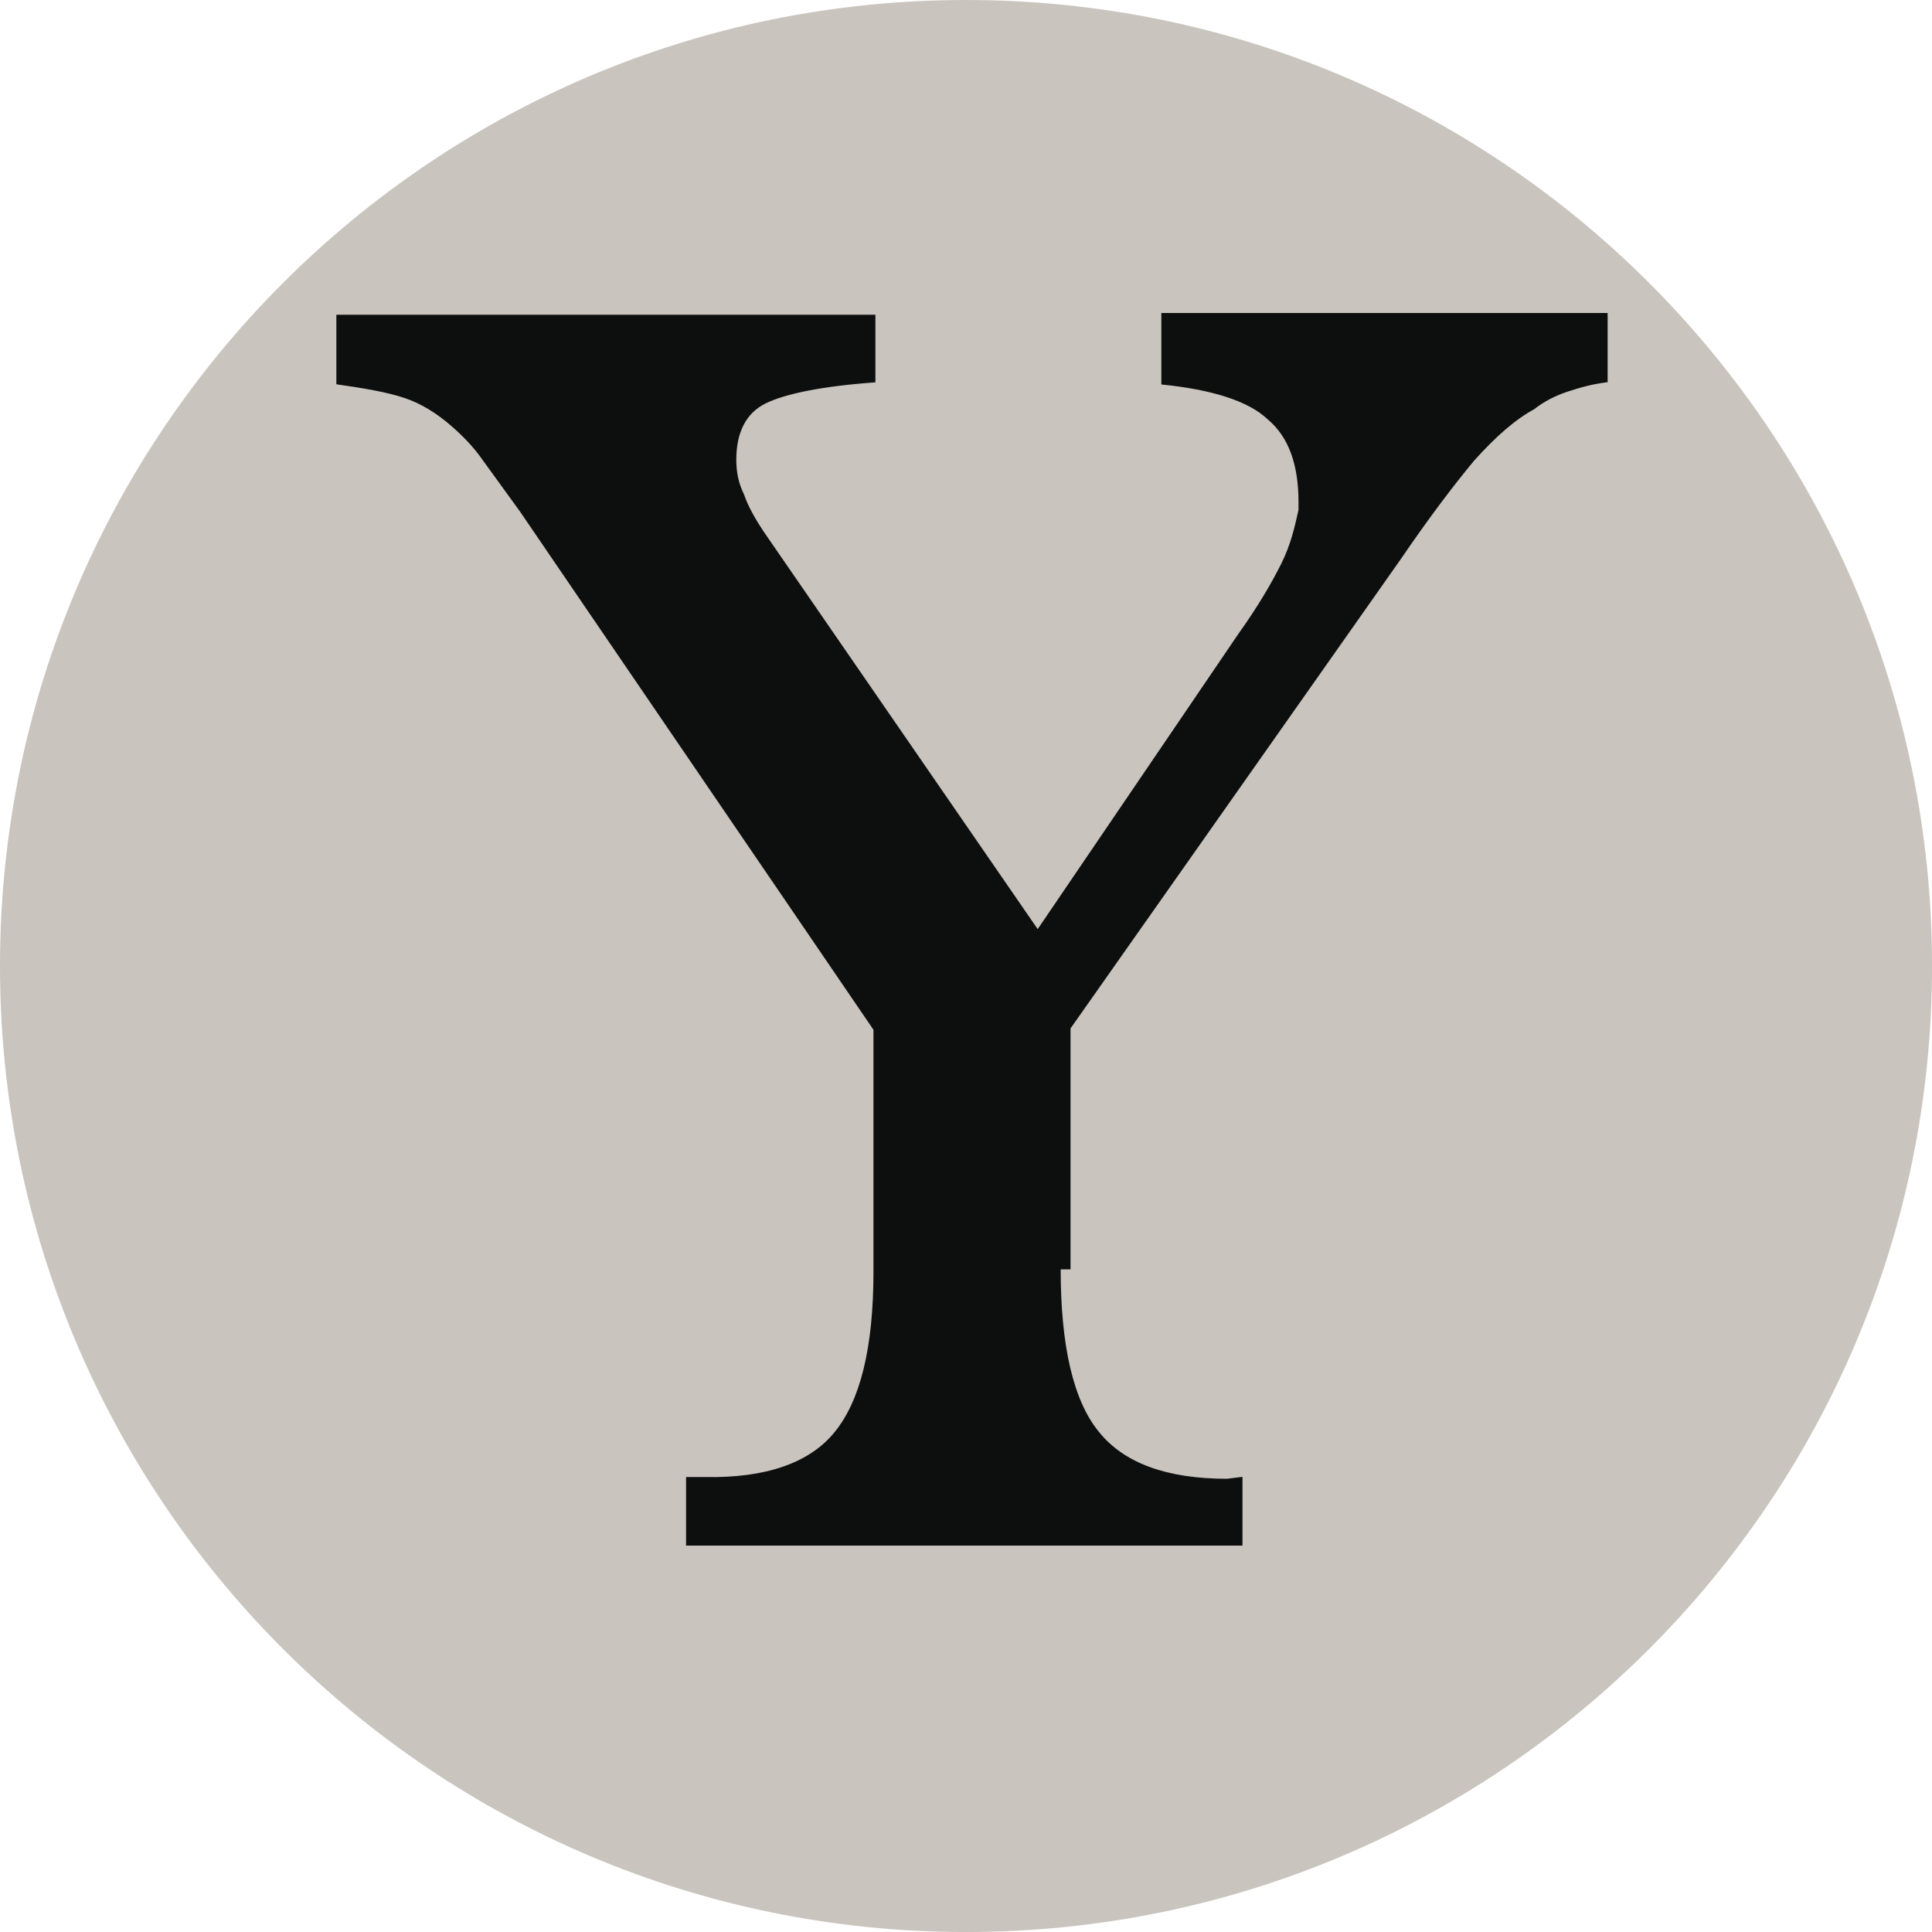
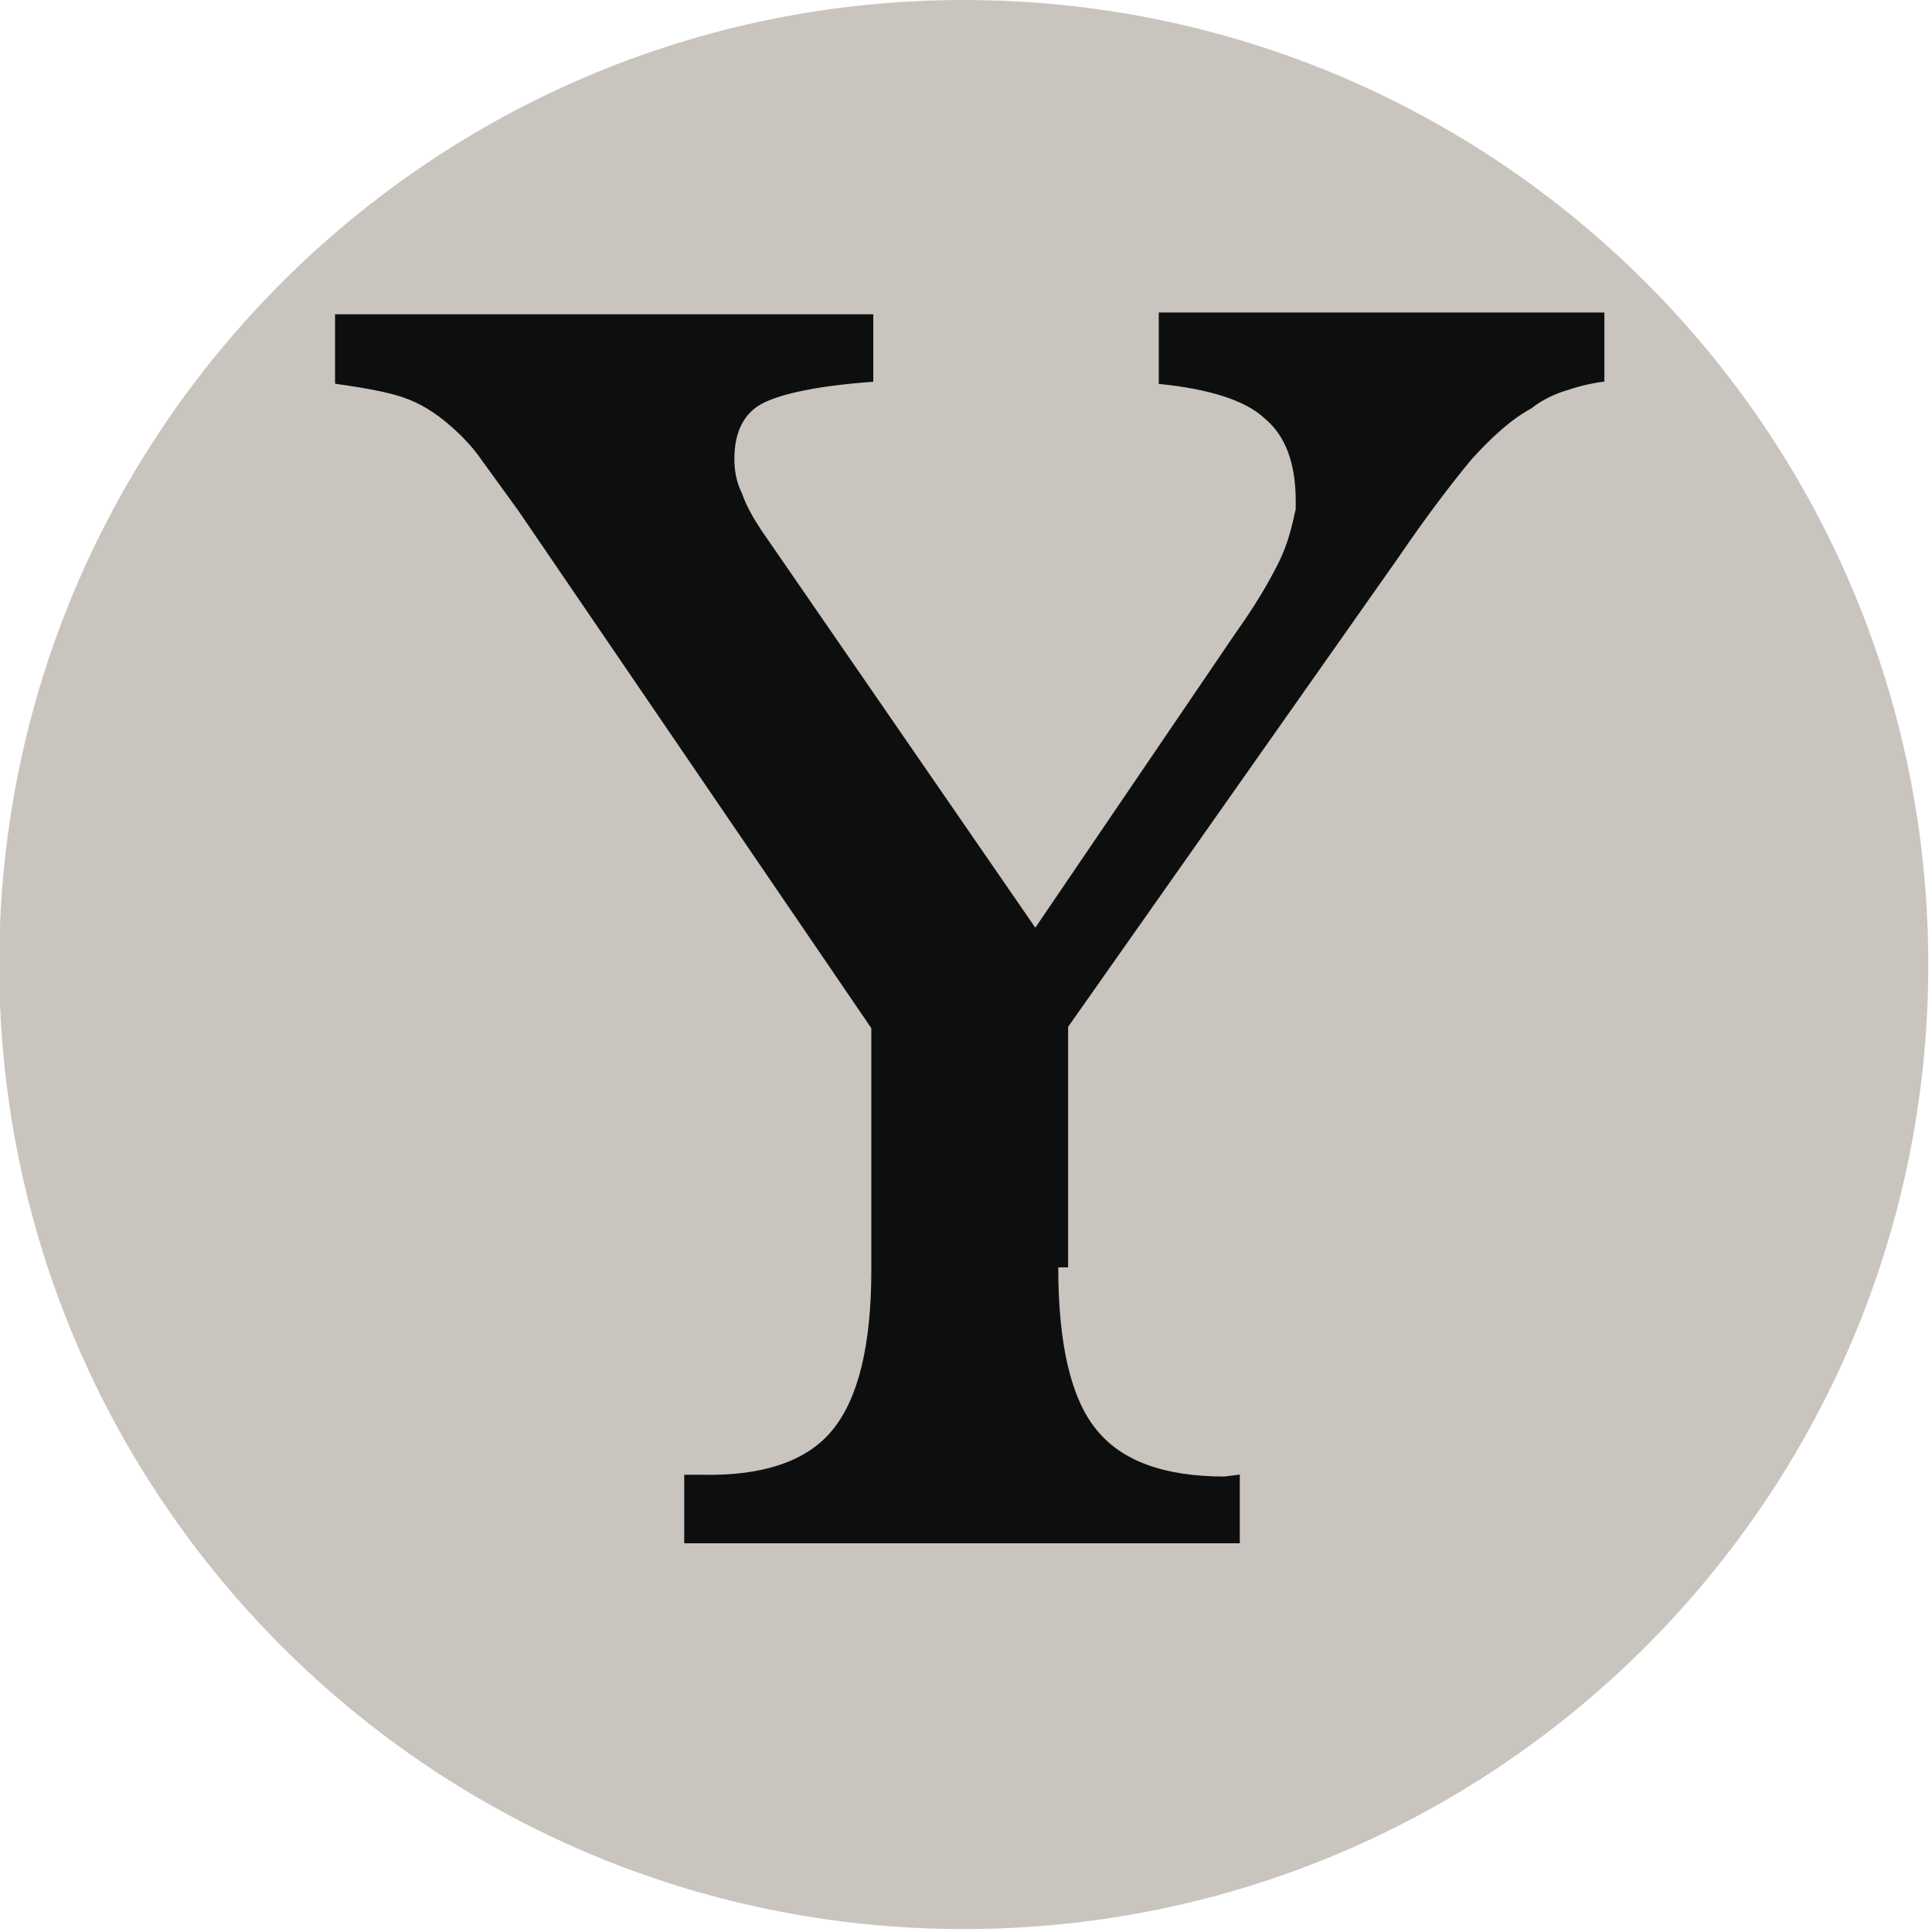
- <svg xmlns="http://www.w3.org/2000/svg" xmlns:xlink="http://www.w3.org/1999/xlink" id="svg8" version="1.1" viewBox="0 0 26.458 26.458" height="26.458mm" width="26.458mm">
-   <defs id="defs2">
-     <linearGradient gradientUnits="userSpaceOnUse" xlink:href="#a" gradientTransform="matrix(1.473339,0,0,1.579335,-1202.808,-227.626)" y2="-43.95" y1="-43.95" x2="701.51" x1="633.63" id="b" />
-     <linearGradient id="a">
-       <stop id="stop4" stop-color="red" offset="0" />
-       <stop id="stop6" stop-color="#ff0" offset=".2" />
-       <stop id="stop8" stop-color="#0f0" offset=".4" />
-       <stop id="stop10" stop-color="#0ff" offset=".6" />
-       <stop id="stop12" stop-color="#00f" offset=".8" />
-       <stop id="stop14" stop-color="#f0f" offset="1" />
-     </linearGradient>
-   </defs>
-   <g transform="translate(-79.80518,-109.1068)" id="layer1">
-     <g id="g476" transform="matrix(0.2645833,0,0,0.2645833,274.2739,109.1068)">
-       <path style="fill:#c9c4be" id="path472" d="m -635,50 c 0,27.6 -22.38,50 -50,50 -27.6,0 -50,-22.4 -50,-50 0,-27.62 22.4,-50 50,-50 27.62,0 50,22.38 50,50 z" />
-       <path style="fill:#0d0f0f" id="path474" d="m -680.1,65.7 c 0,3.98 0.66,6.8 1.97,8.4 1.3,1.63 3.52,2.44 6.64,2.44 l 0.8,-0.1 V 80 h -28.8 v -3.55 h 1 c 3.1,0.06 5.4,-0.72 6.7,-2.34 1.3,-1.6 2,-4.3 2,-8.3 V 53.3 l -18.3,-26.83 -1.9,-2.62 c -0.5,-0.73 -1.1,-1.32 -1.6,-1.76 -0.8,-0.7 -1.6,-1.2 -2.5,-1.5 -0.9,-0.3 -2.1,-0.5 -3.5,-0.7 v -3.6 h 27.9 v 3.5 c -2.8,0.2 -4.7,0.6 -5.7,1.1 -1,0.5 -1.5,1.5 -1.5,2.9 0,0.6 0.1,1.2 0.4,1.8 0.2,0.6 0.6,1.3 1,1.9 l 14.2,20.6 10.4,-15.3 c 1,-1.4 1.7,-2.6 2.2,-3.6 0.5,-1 0.7,-1.9 0.9,-2.8 V 26 c 0,-1.94 -0.5,-3.38 -1.6,-4.3 -1,-0.95 -2.9,-1.54 -5.5,-1.8 v -3.7 h 23.1 v 3.58 c -0.8,0.1 -1.4,0.27 -2.1,0.5 -0.6,0.2 -1.2,0.5 -1.7,0.9 -1,0.54 -2,1.43 -3.1,2.65 -1,1.2 -2.3,2.9 -3.8,5.1 l -17.1,24.3 V 65.7 Z" />
-     </g>
+ <svg xmlns="http://www.w3.org/2000/svg" viewBox="0 0 26.5 26.5">
+   <g transform="translate(194.47) scale(.2646)">
+     <path fill="#c9c4be" d="m -635,50 c 0,27.6 -22.38,50 -50,50 -27.6,0 -50,-22.4 -50,-50 0,-27.62 22.4,-50 50,-50 27.62,0 50,22.38 50,50 z" />
+     <path fill="#0d0f0f" d="m -680.1,65.7 c 0,3.98 0.66,6.8 1.97,8.4 1.3,1.63 3.52,2.44 6.64,2.44 l 0.8,-0.1 V 80 h -28.8 v -3.55 h 1 c 3.1,0.06 5.4,-0.72 6.7,-2.34 1.3,-1.6 2,-4.3 2,-8.3 V 53.3 l -18.3,-26.83 -1.9,-2.62 c -0.5,-0.73 -1.1,-1.32 -1.6,-1.76 -0.8,-0.7 -1.6,-1.2 -2.5,-1.5 -0.9,-0.3 -2.1,-0.5 -3.5,-0.7 v -3.6 h 27.9 v 3.5 c -2.8,0.2 -4.7,0.6 -5.7,1.1 -1,0.5 -1.5,1.5 -1.5,2.9 0,0.6 0.1,1.2 0.4,1.8 0.2,0.6 0.6,1.3 1,1.9 l 14.2,20.6 10.4,-15.3 c 1,-1.4 1.7,-2.6 2.2,-3.6 0.5,-1 0.7,-1.9 0.9,-2.8 V 26 c 0,-1.94 -0.5,-3.38 -1.6,-4.3 -1,-0.95 -2.9,-1.54 -5.5,-1.8 v -3.7 h 23.1 v 3.58 c -0.8,0.1 -1.4,0.27 -2.1,0.5 -0.6,0.2 -1.2,0.5 -1.7,0.9 -1,0.54 -2,1.43 -3.1,2.65 -1,1.2 -2.3,2.9 -3.8,5.1 l -17.1,24.3 V 65.7 Z" />
  </g>
</svg>
